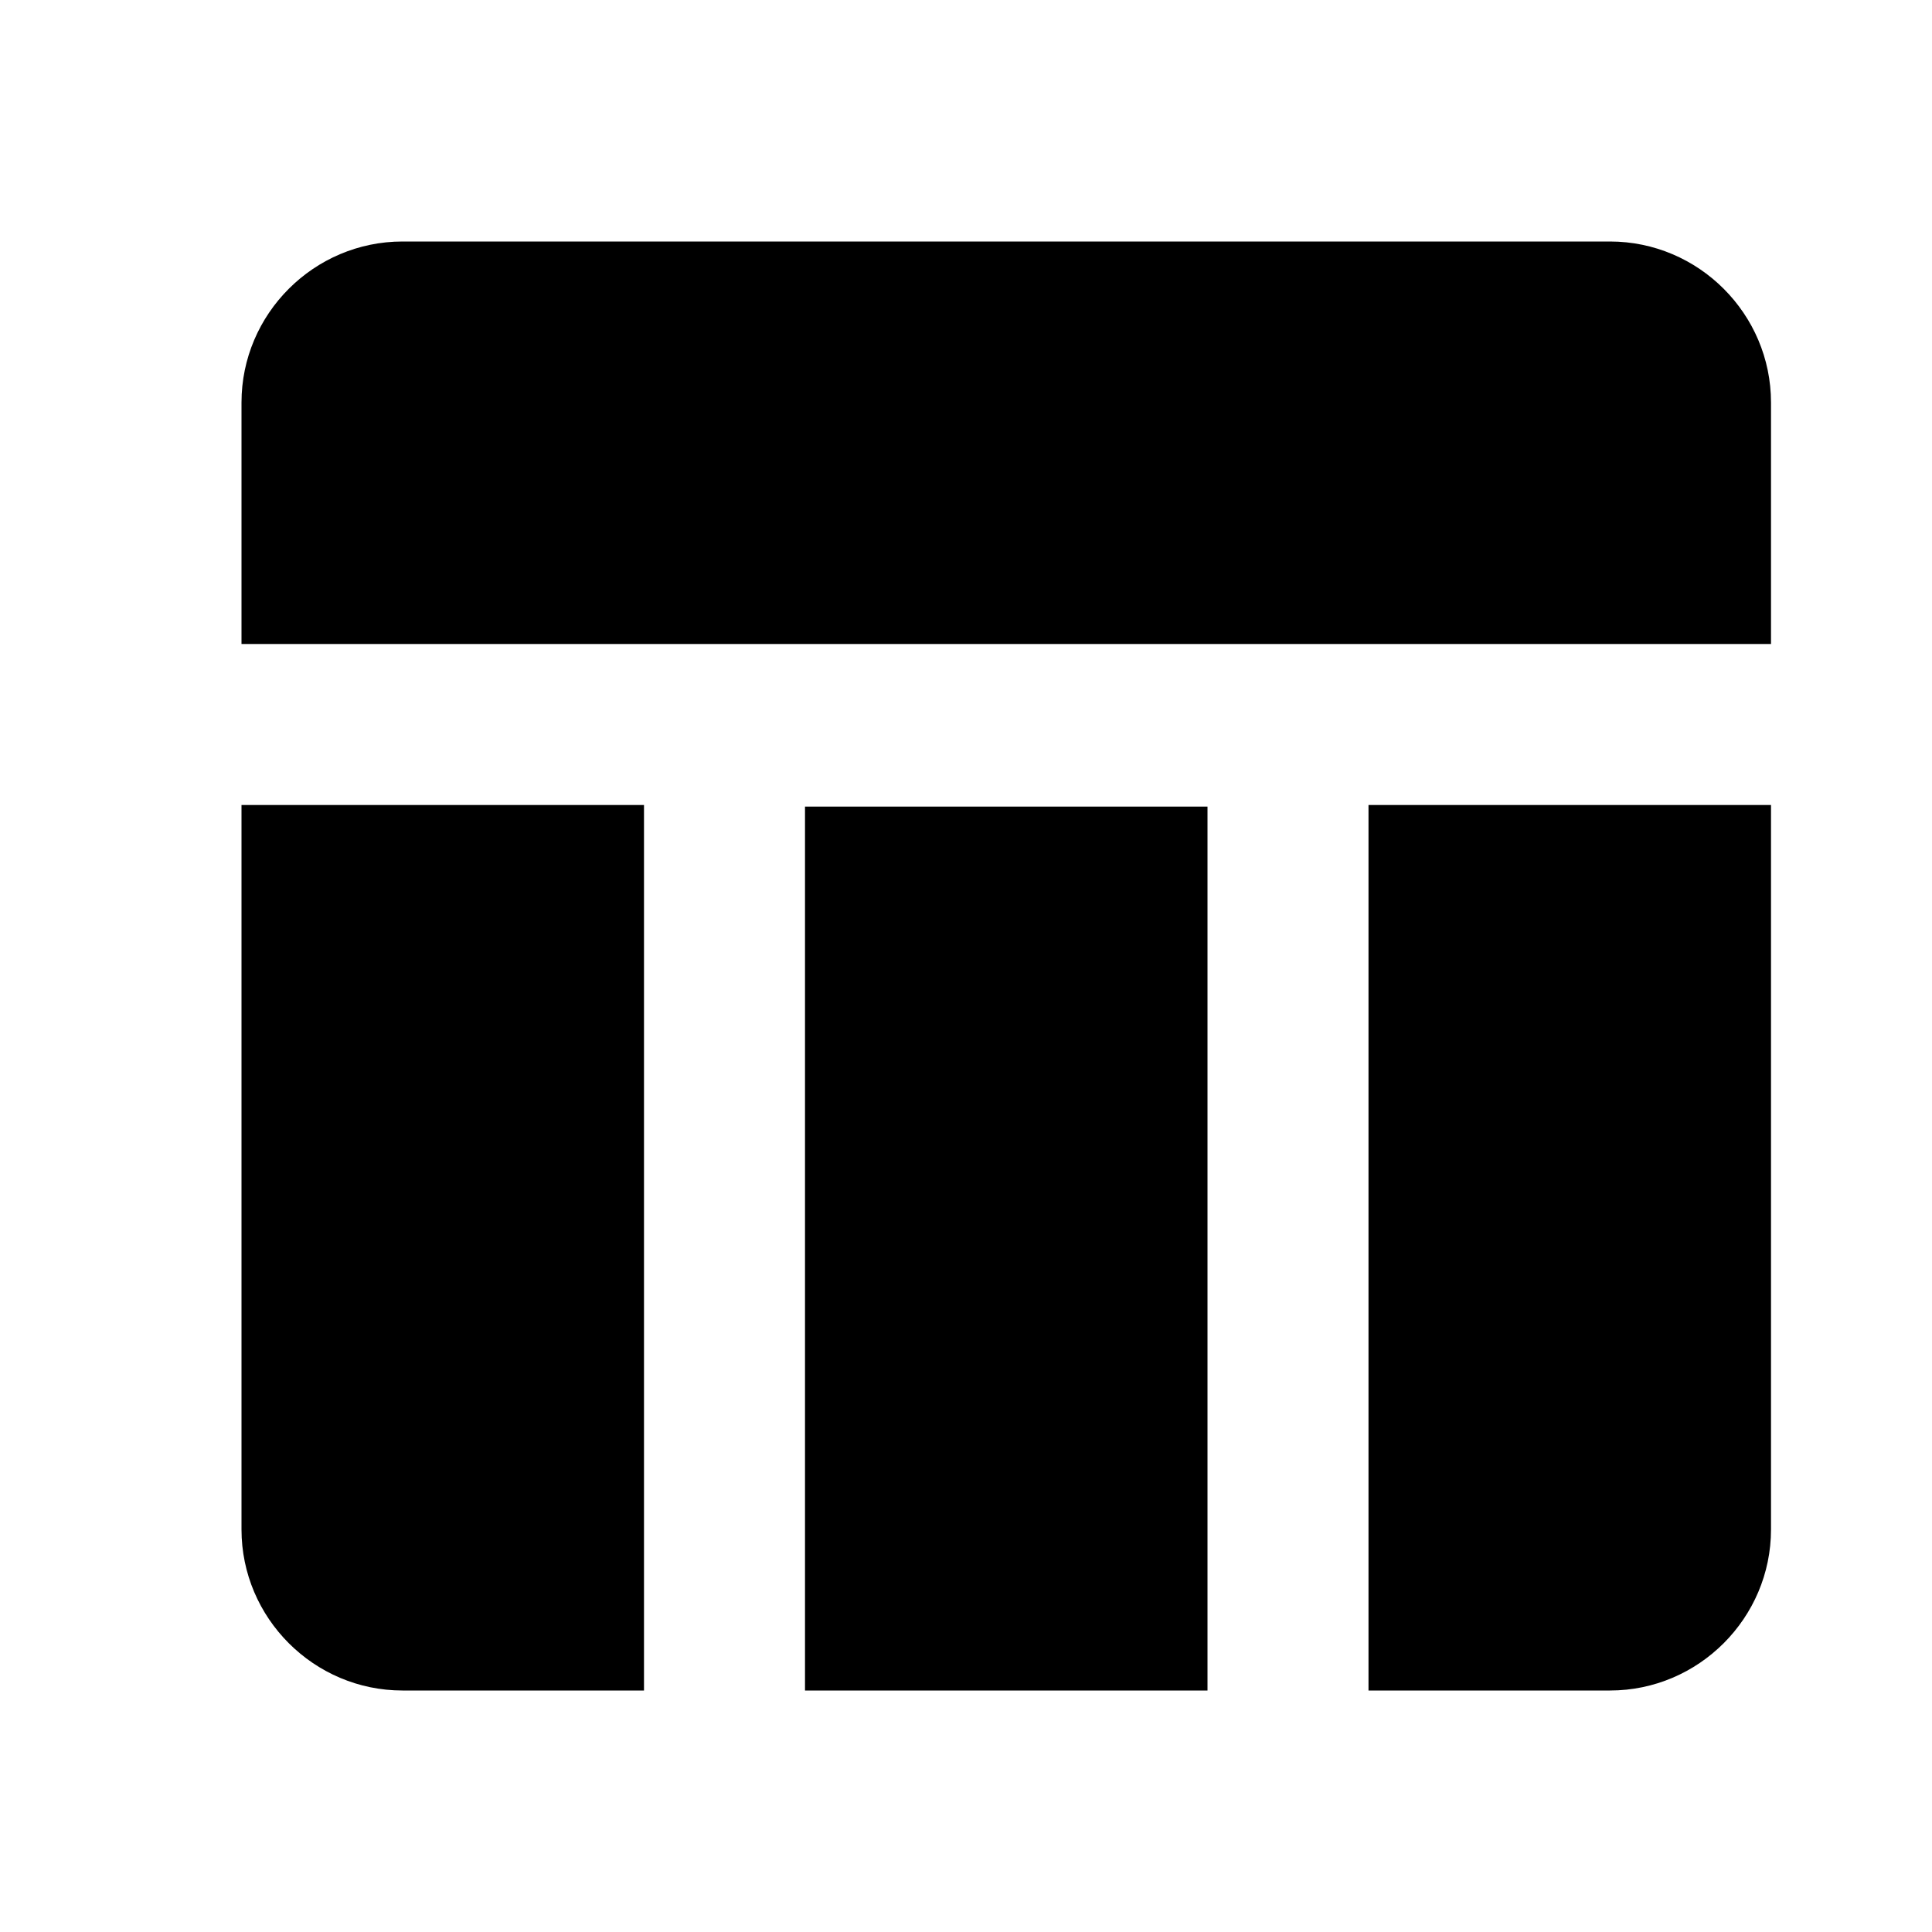
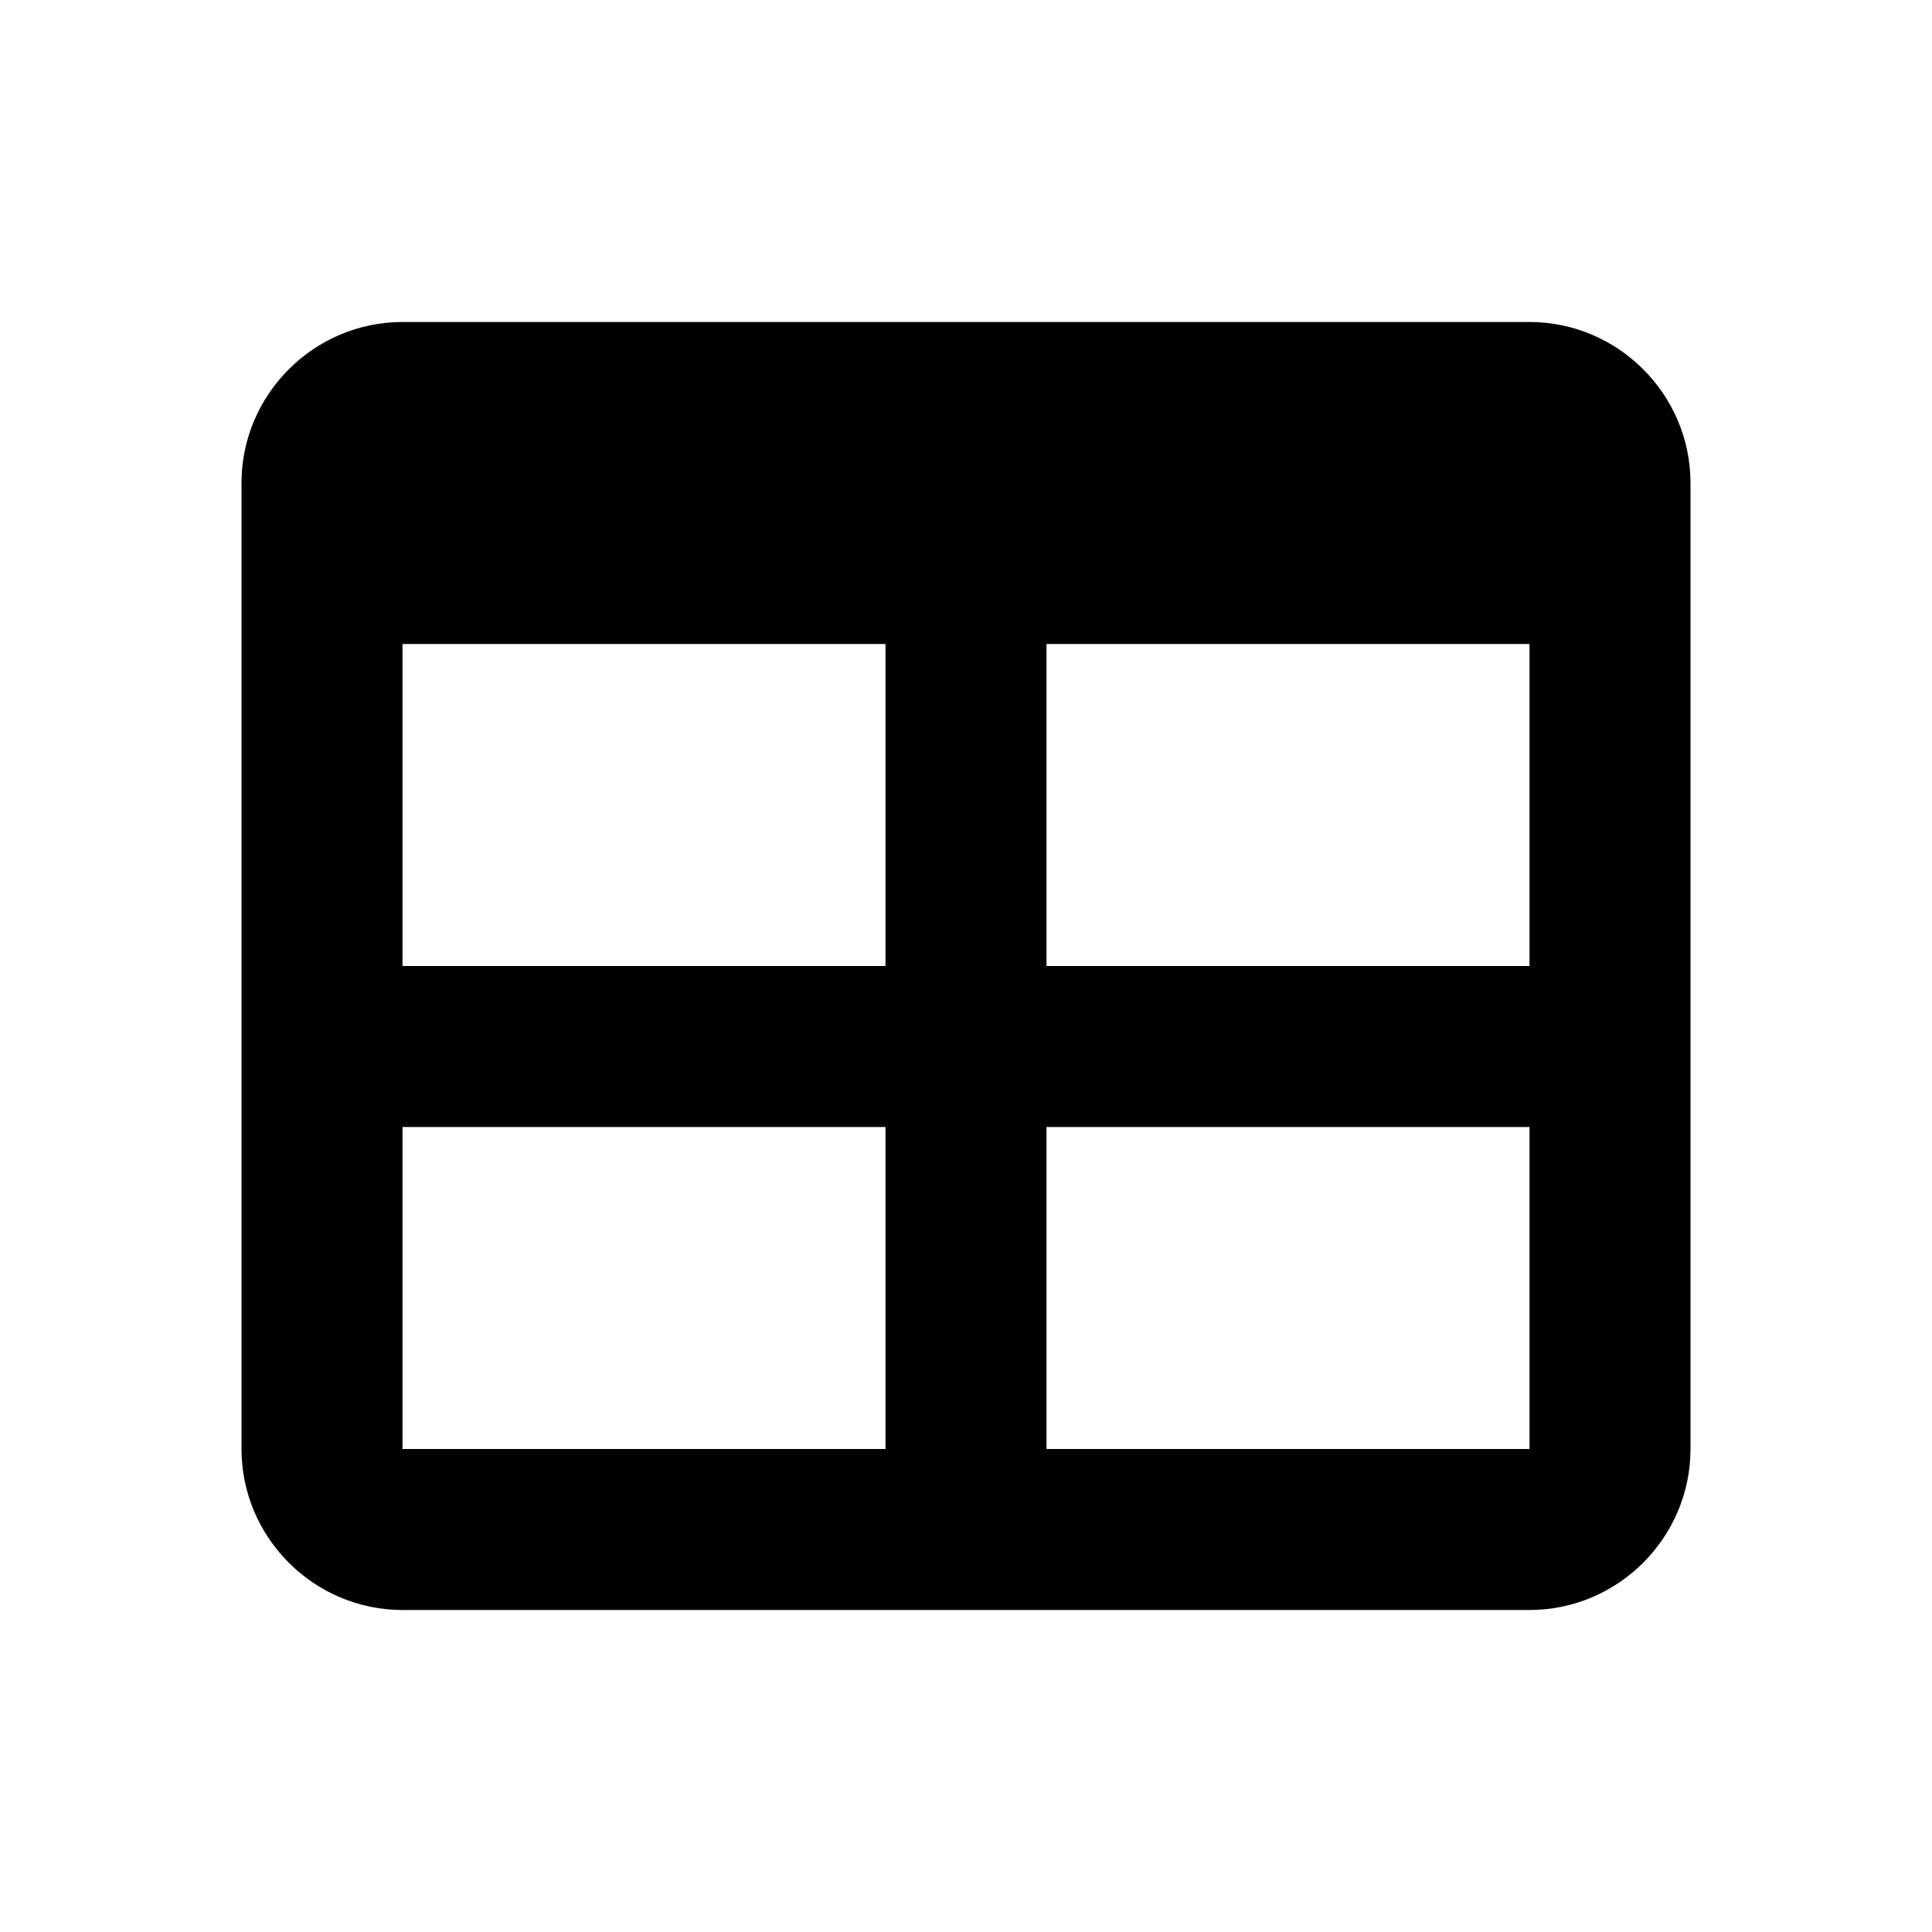
- <svg xmlns="http://www.w3.org/2000/svg" width="24" height="24" viewBox="0 0 24 24">
-   <path fill="none" d="M0 0h24v24H0V0z" />
-   <path d="M10 10.02h5V21h-5zM17 21h3c1.1 0 2-.9 2-2v-9h-5v11zm3-18H5c-1.1 0-2 .9-2 2v3h19V5c0-1.1-.9-2-2-2zM3 19c0 1.1.9 2 2 2h3V10H3v9z" />
+ <svg xmlns="http://www.w3.org/2000/svg" version="1.1" width="24" height="24" viewBox="0 0 24 24">
+   <path d="M5,4H19C20.1,4 21,4.9 21,6V18C21,19.1 20.1,20 19,20H5C3.9,20 3,19.1 3,18V6C3,4.9 3.9,4 5,4M5,8V12H11V8H5M13,8V12H19V8H13M5,14V18H11V14H5M13,14V18H19V14H13Z" />
</svg>
